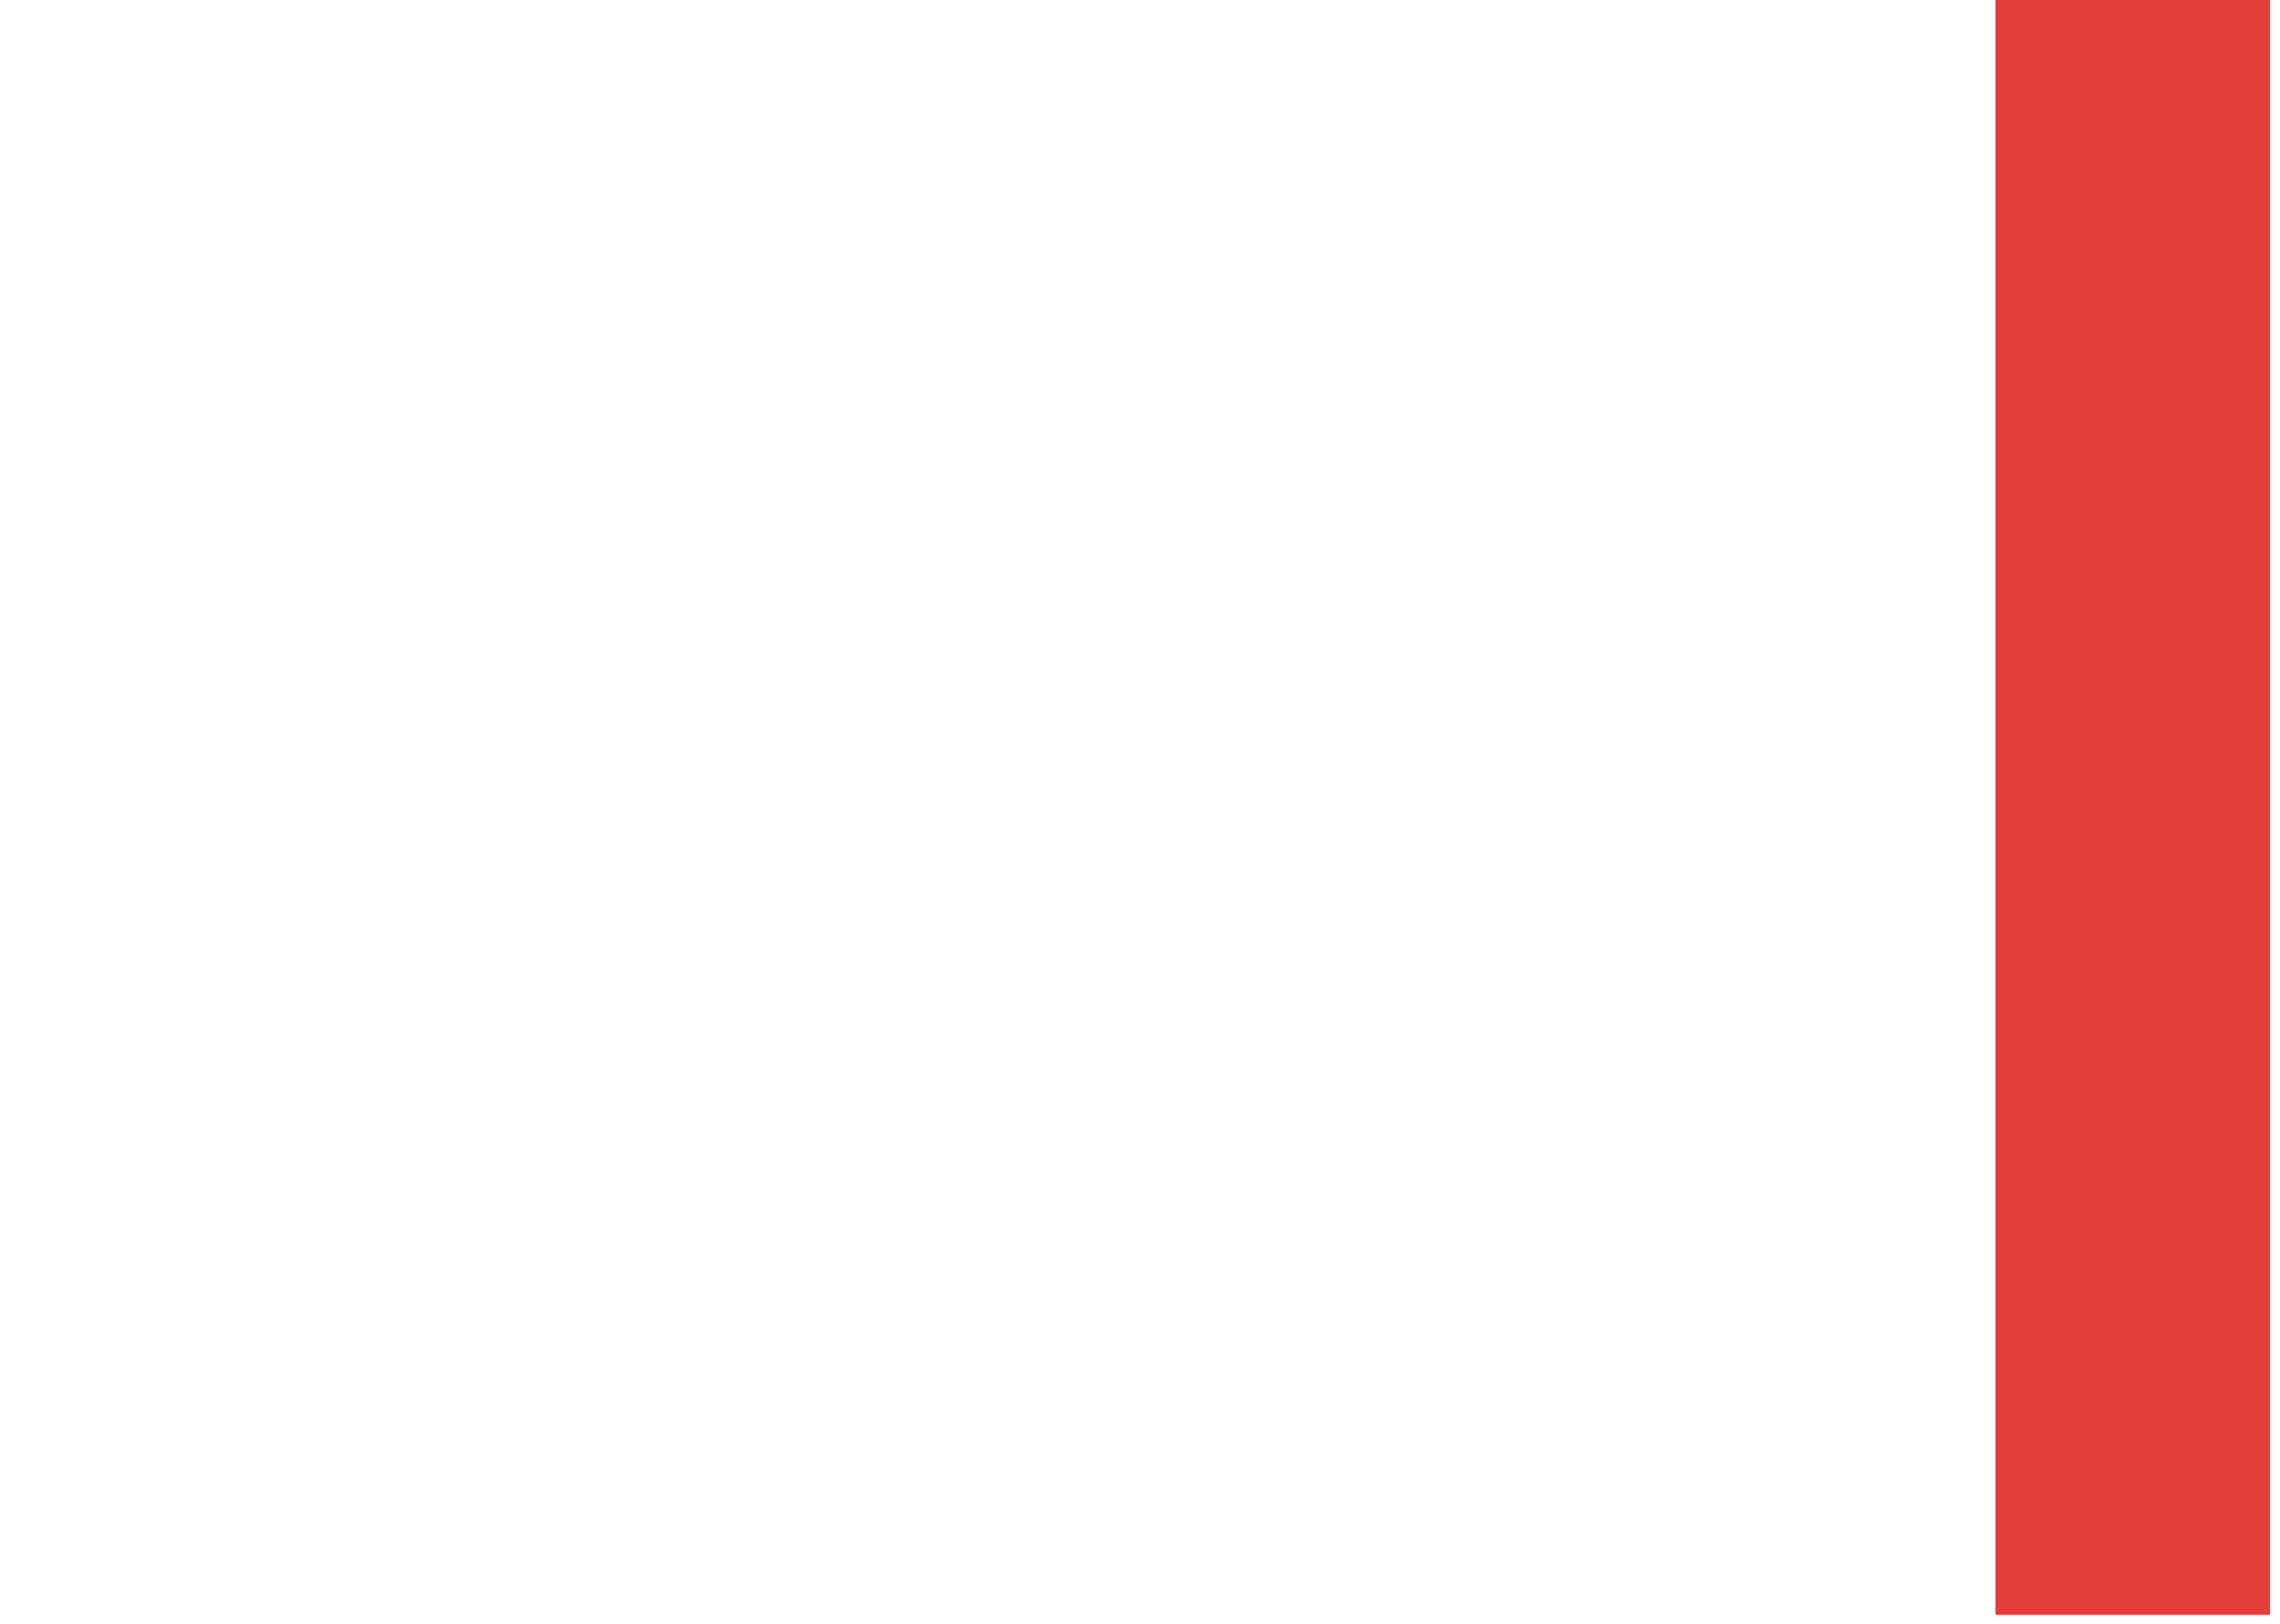
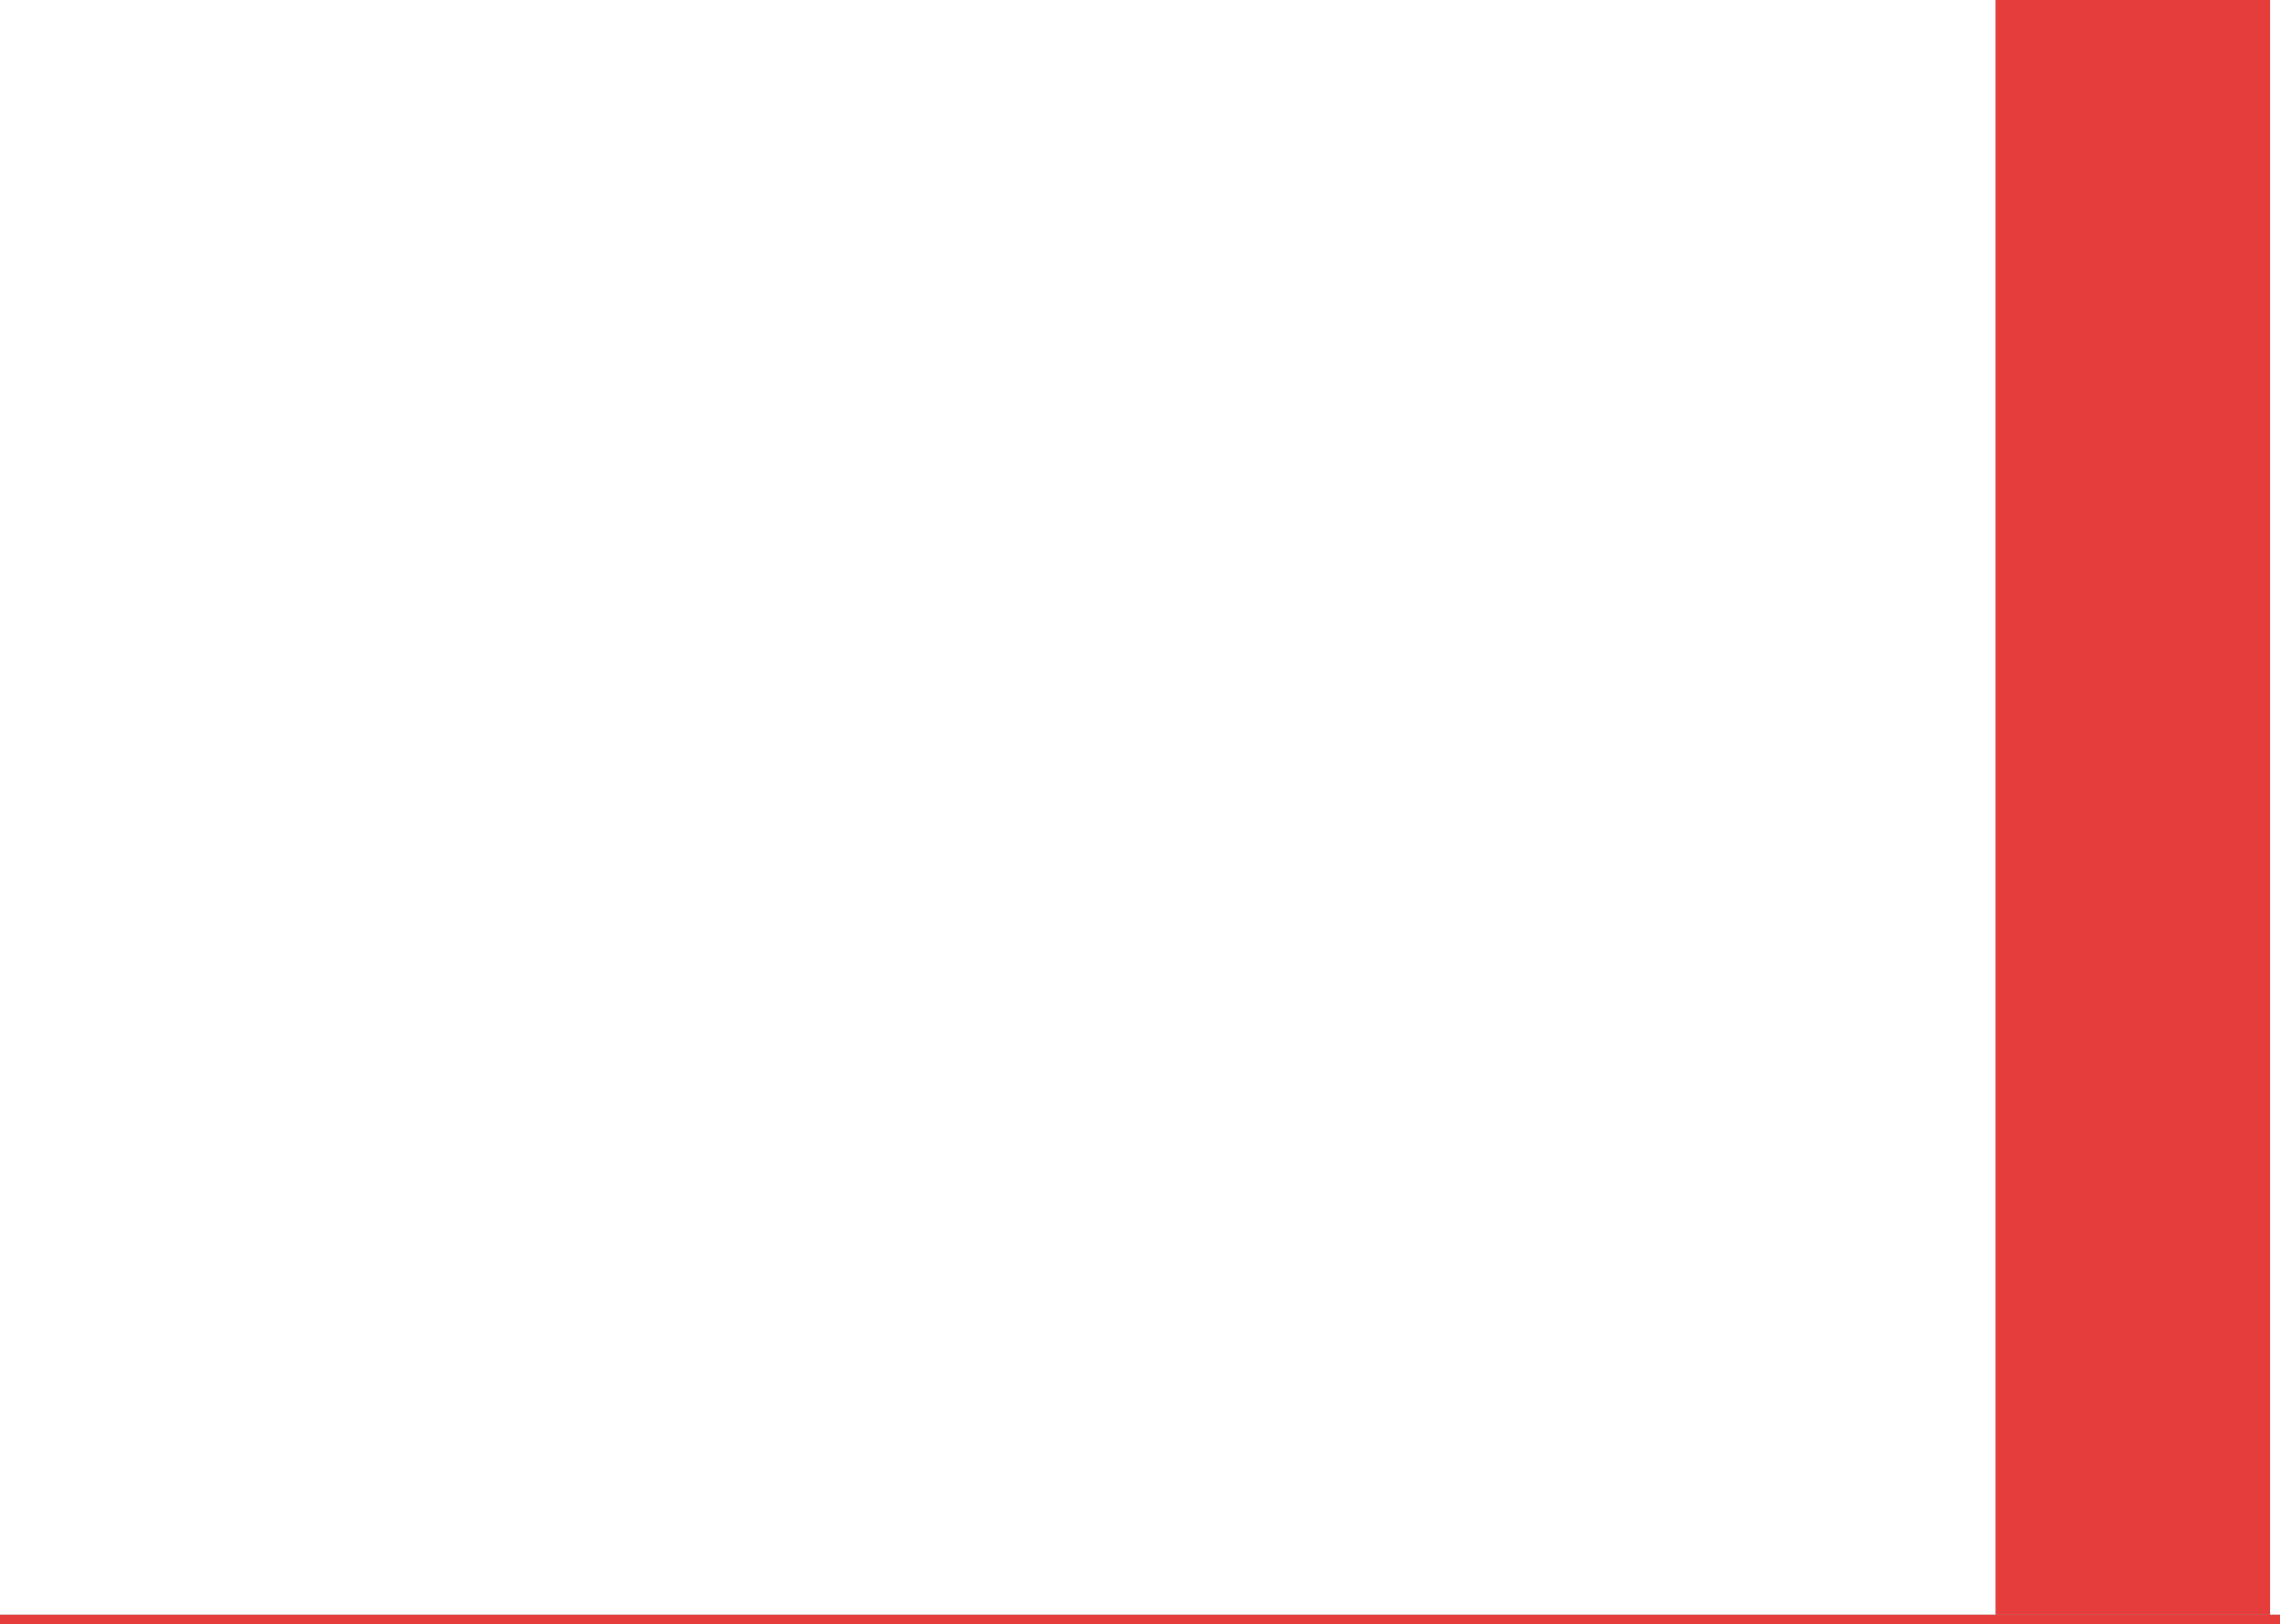
<svg xmlns="http://www.w3.org/2000/svg" width="100%" height="100%" viewBox="0 0 191 136" version="1.1" xml:space="preserve" style="fill-rule:evenodd;clip-rule:evenodd;stroke-linejoin:round;stroke-miterlimit:2;">
  <g id="IPhone" />
  <path d="M366.071,0l-221.223,0l-146.464,-146.464l-188.55,0l0,-504.845l372.243,0l97.995,97.995l559.762,0l0,455.32l-375.767,0l-97.995,97.995Zm-294.688,-193.464l-44,44l126.45,126.45l200.238,0l95.067,-95.067l308.317,-0l-75.383,-75.383l-610.688,0Z" style="fill:#d9d5ca;" />
  <rect x="167.167" y="-123.58" width="23" height="258.872" style="fill:#e53c3c;" />
-   <path d="M-113.783,22.287l113.005,113.005l-189.388,-0l-0,-113.005l76.383,0Z" style="fill:#e53c3c;" />
+   <path id="LIst-BG" d="M839.833,1469.855l-80,80l-870,0l-80,-80l0,-1334.563l1030,-0l-0,1334.563Z" style="fill:#27282d;" />
  <rect id="GrpTitle-Expandable" x="190.167" y="-193.464" width="29.184" height="193.464" style="fill:#9bdc92;fill-opacity:0.42;" />
  <rect id="GrpTitle-BL" x="-190.167" y="-193.464" width="380.333" height="193.464" style="fill:#9bdc92;fill-opacity:0.42;" />
+   <path d="M-190.167,159.292l0,-137.005l76.383,0l113.005,113.005l253.836,0l101.014,-101.014l0,-11.991l11.991,0l3,-3l0,3l357.767,0l113.005,113.005l-0,24l-1030,0Z" style="fill:#e53c3c;" />
</svg>
